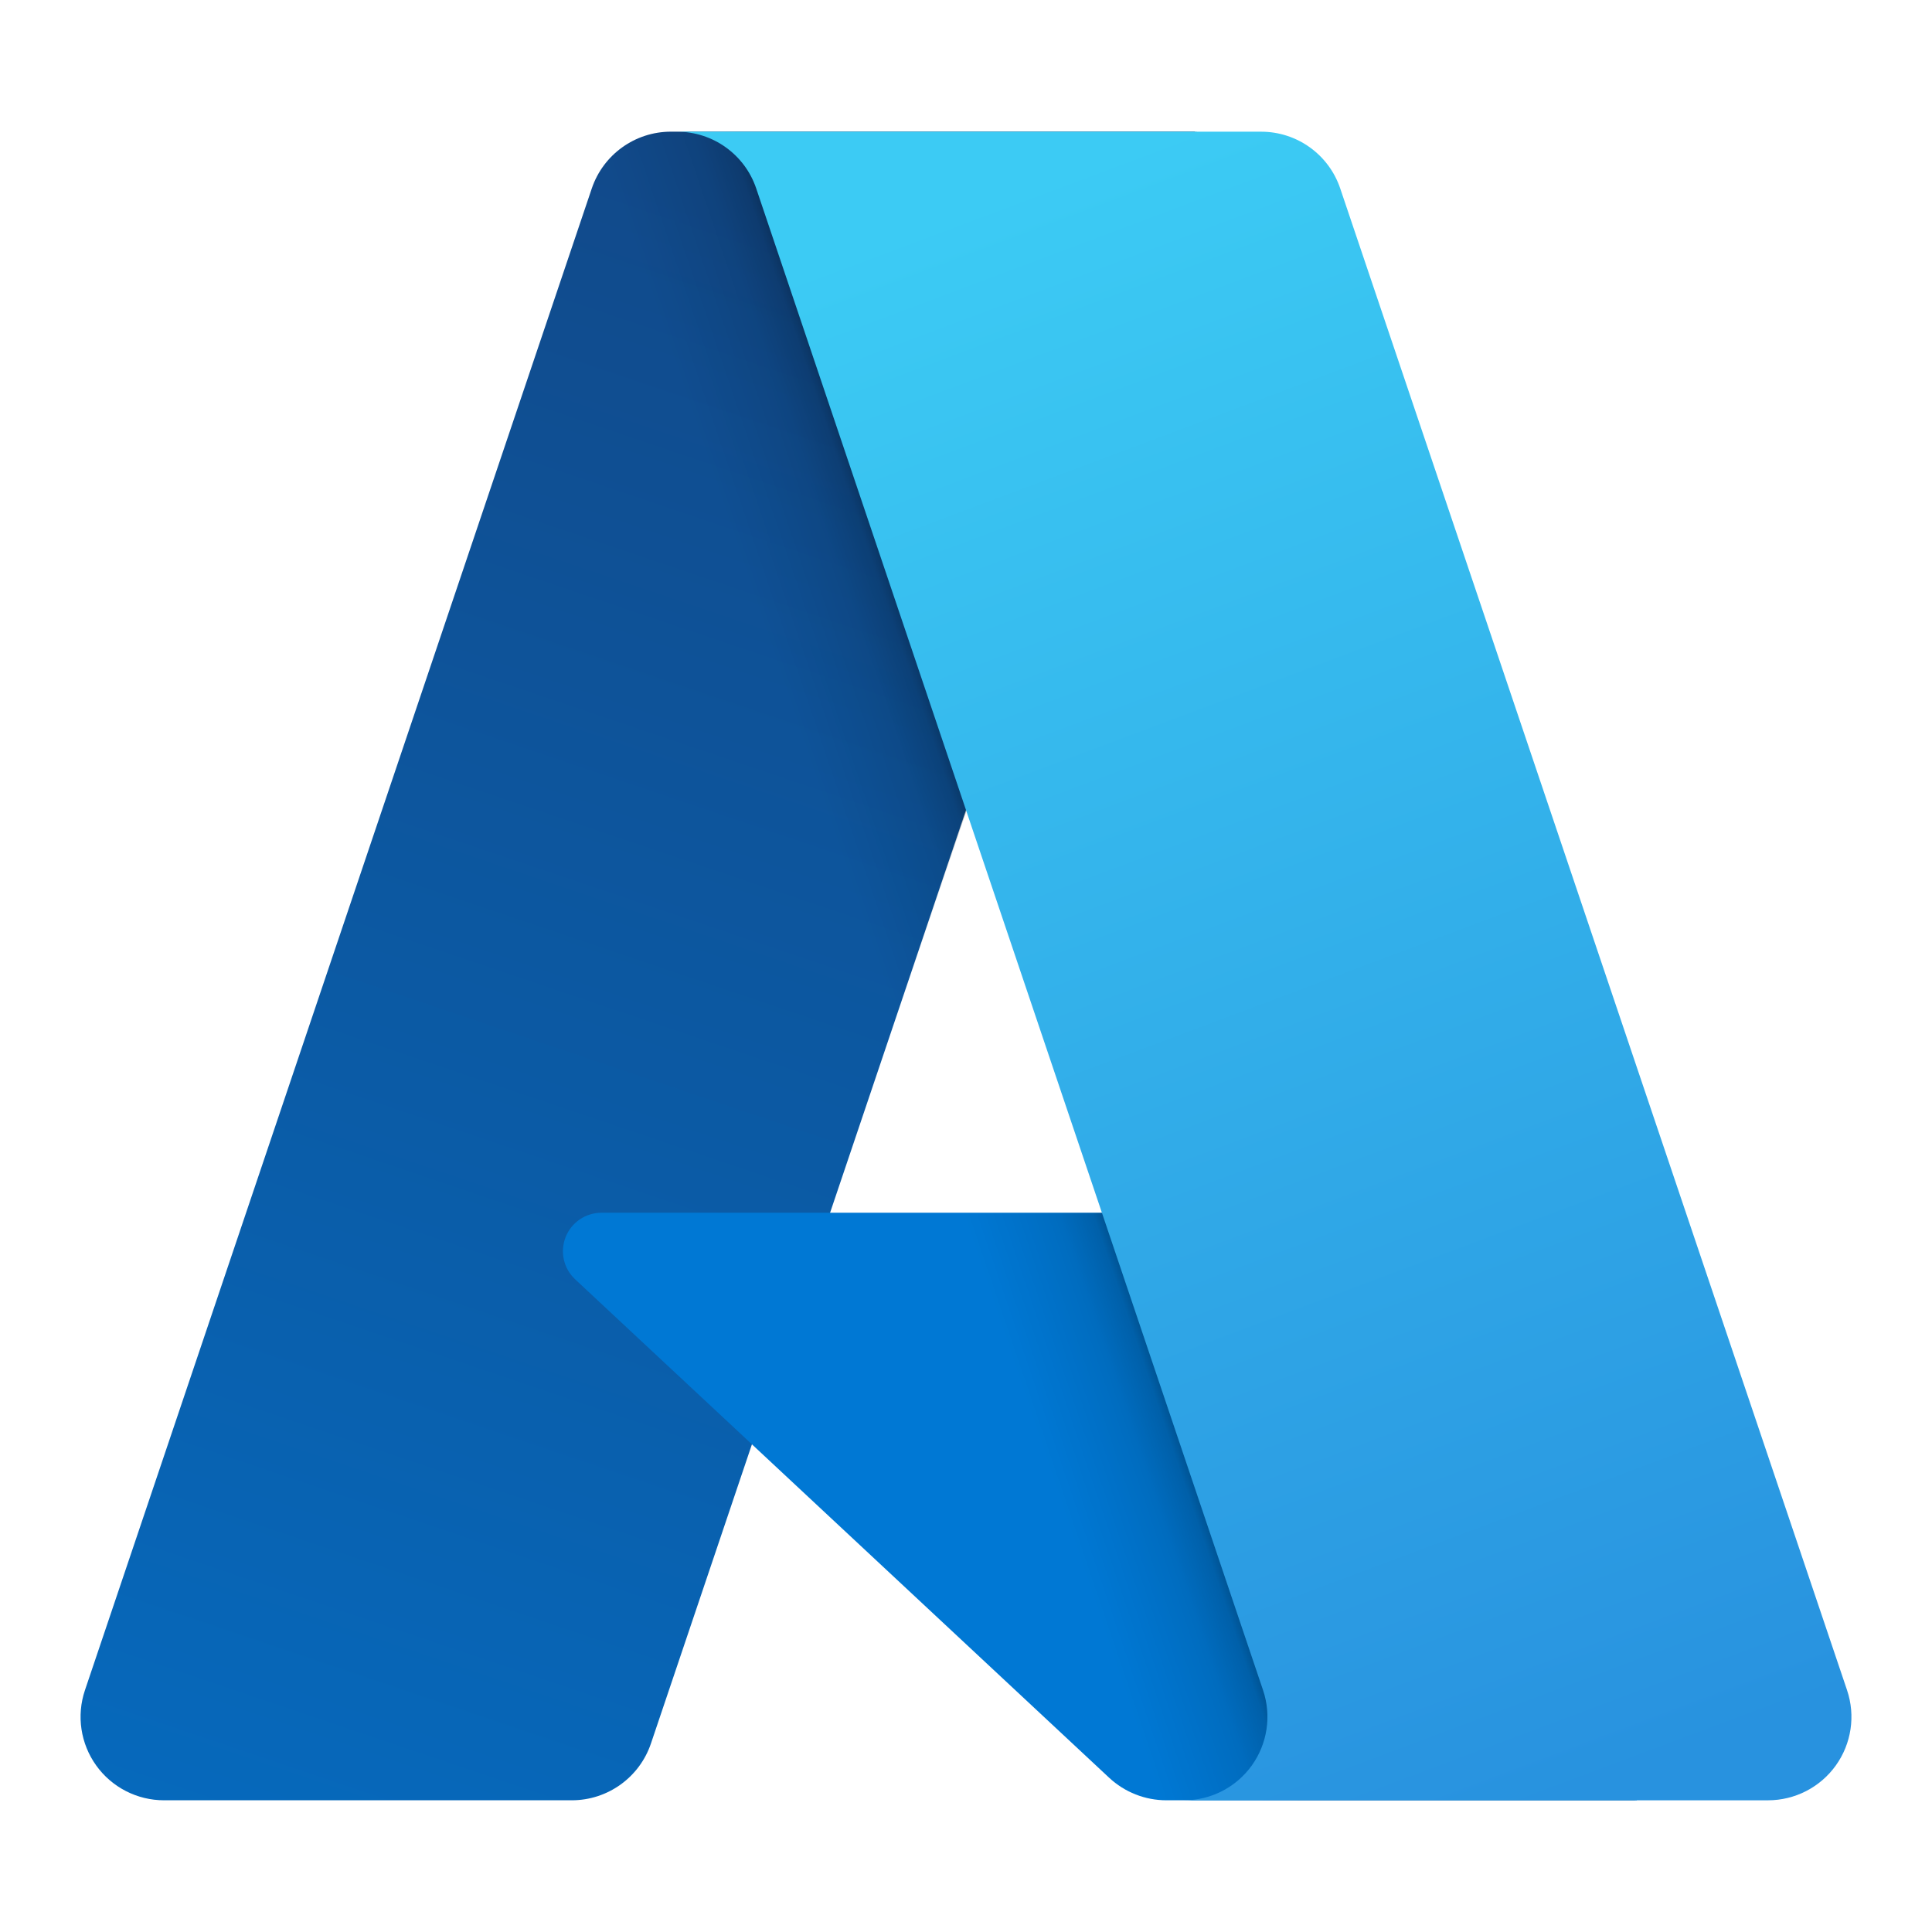
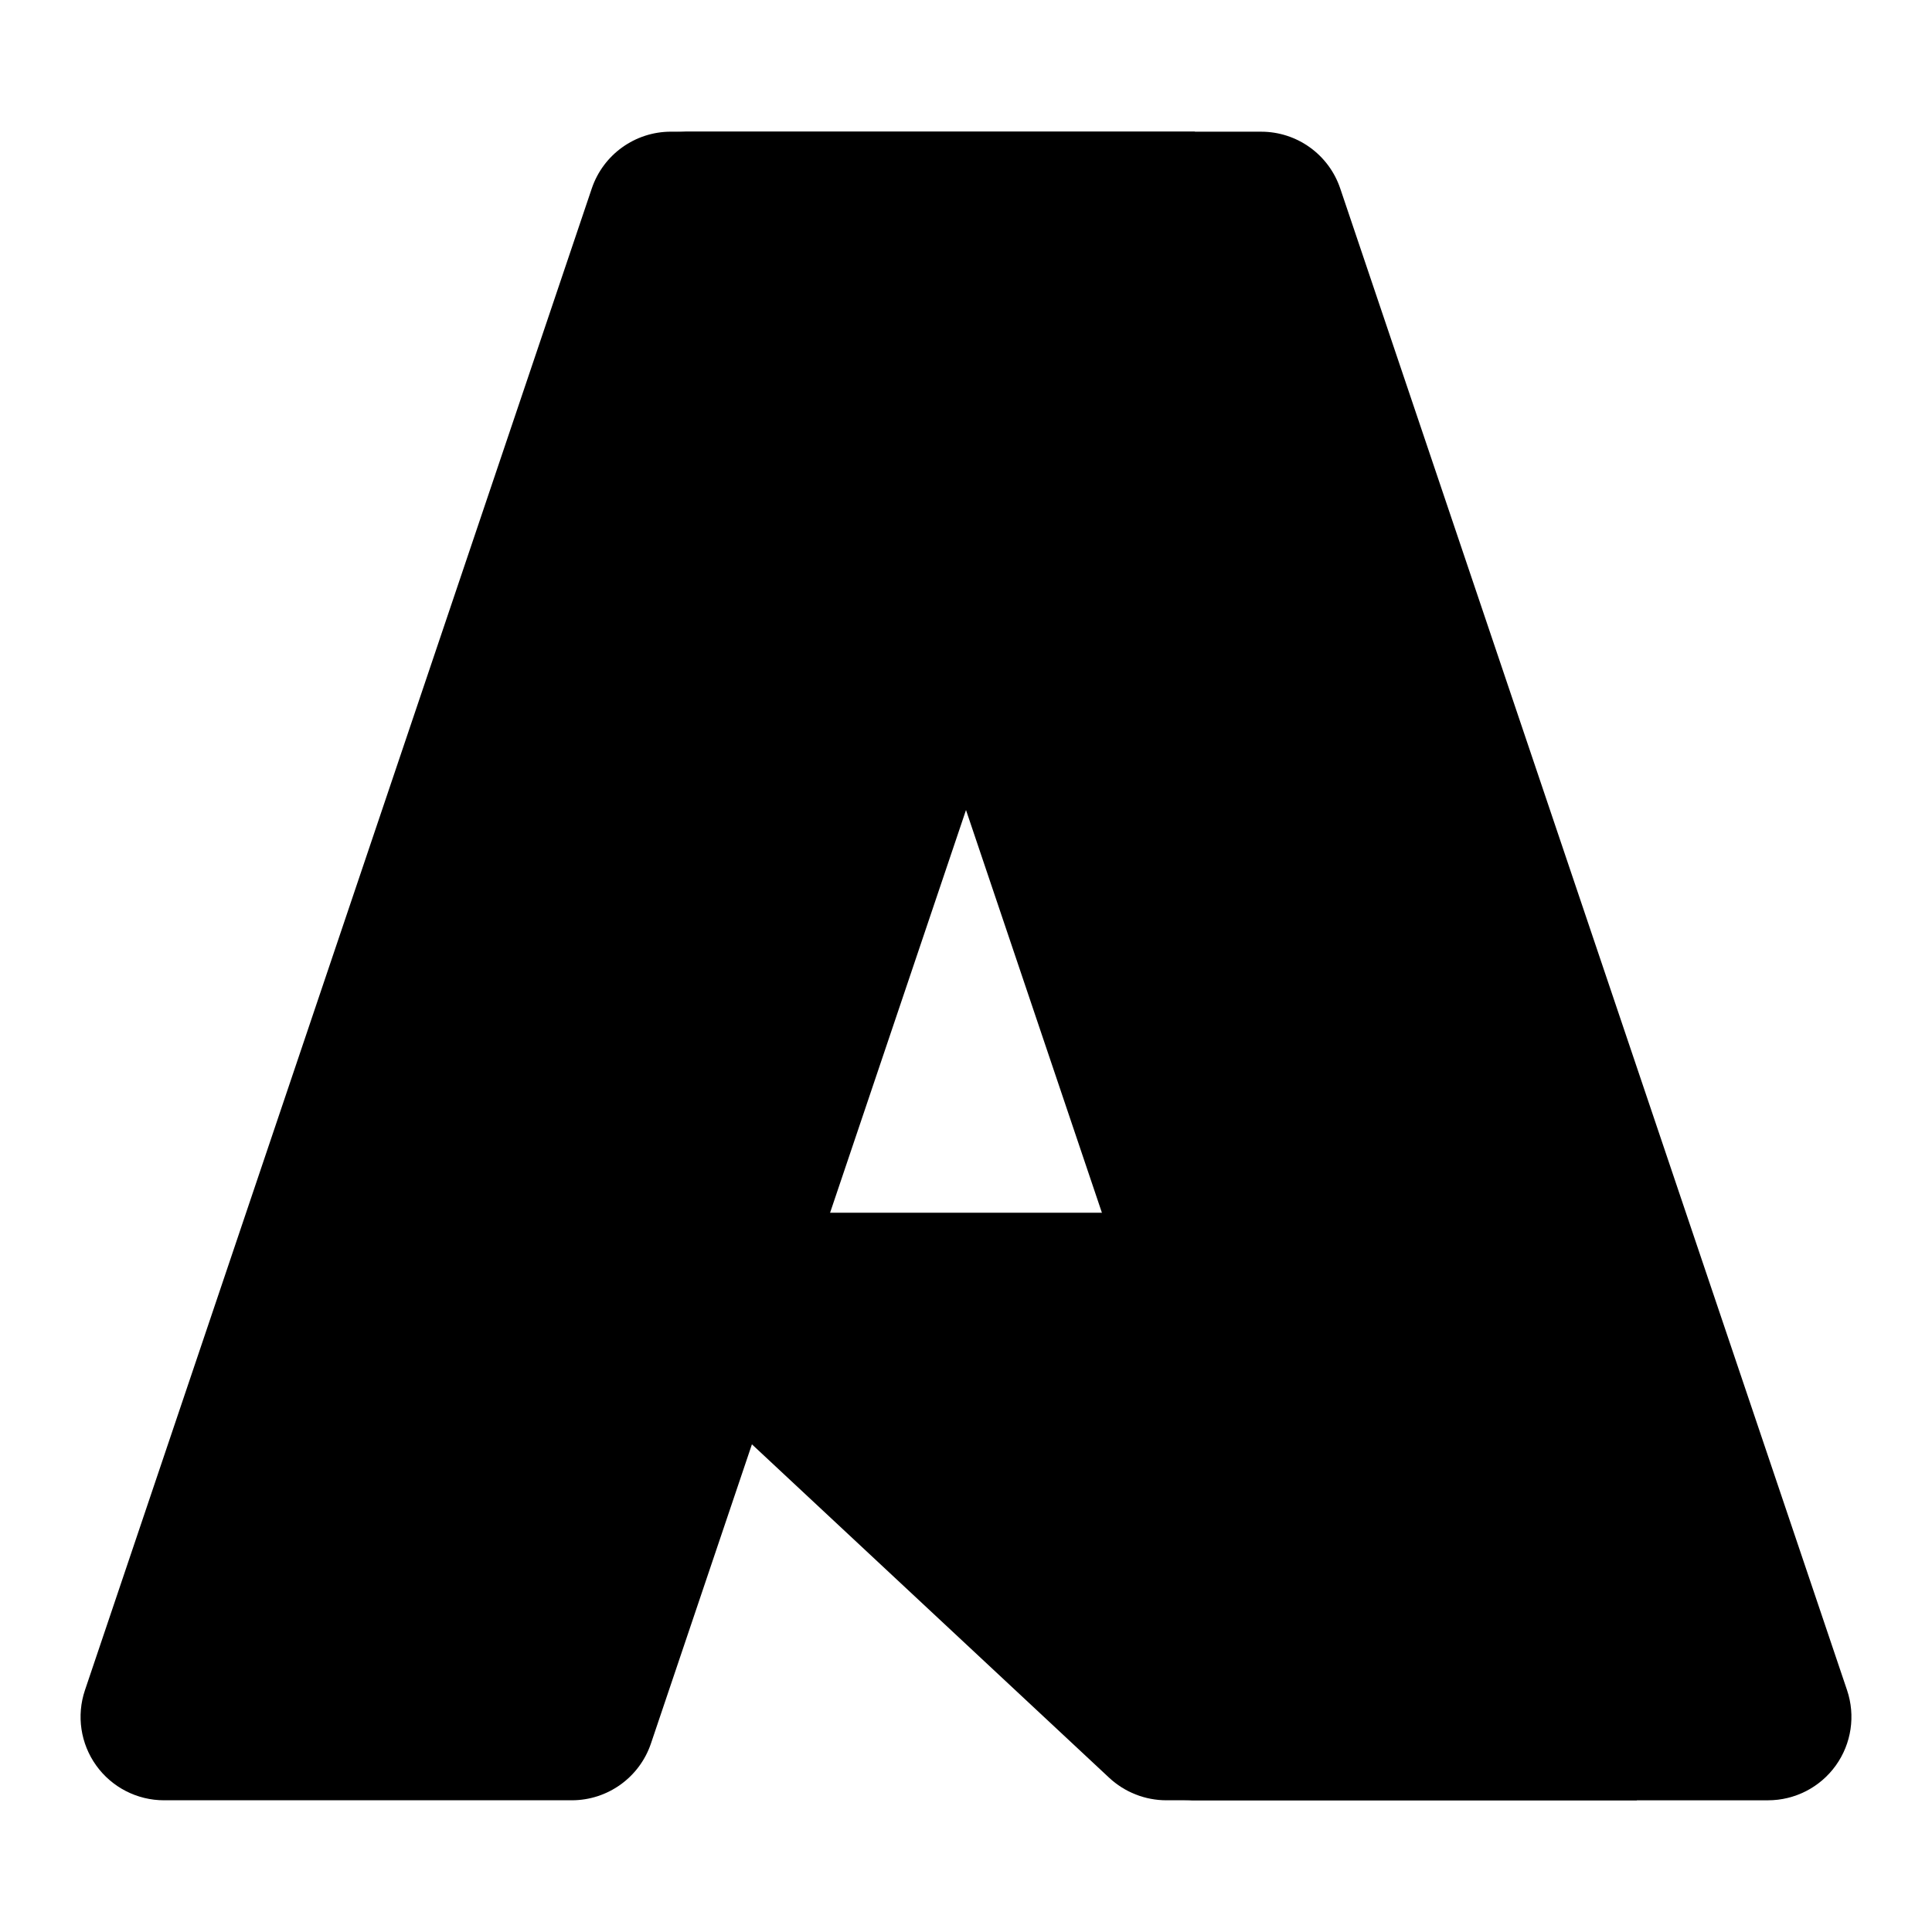
- <svg xmlns="http://www.w3.org/2000/svg" width="150" height="150" viewBox="0 0 96 96">
-   <defs>
-     <linearGradient id="e399c19f-b68f-429d-b176-18c2117ff73c" x1="-1032.172" x2="-1059.213" y1="145.312" y2="65.426" gradientTransform="matrix(1 0 0 -1 1075 158)" gradientUnits="userSpaceOnUse">
-       <stop offset="0" stop-color="#114a8b" />
-       <stop offset="1" stop-color="#0669bc" />
-     </linearGradient>
-     <linearGradient id="ac2a6fc2-ca48-4327-9a3c-d4dcc3256e15" x1="-1023.725" x2="-1029.98" y1="108.083" y2="105.968" gradientTransform="matrix(1 0 0 -1 1075 158)" gradientUnits="userSpaceOnUse">
-       <stop offset="0" stop-opacity=".3" />
-       <stop offset=".071" stop-opacity=".2" />
-       <stop offset=".321" stop-opacity=".1" />
-       <stop offset=".623" stop-opacity=".05" />
-       <stop offset="1" stop-opacity="0" />
-     </linearGradient>
-     <linearGradient id="a7fee970-a784-4bb1-af8d-63d18e5f7db9" x1="-1027.165" x2="-997.482" y1="147.642" y2="68.561" gradientTransform="matrix(1 0 0 -1 1075 158)" gradientUnits="userSpaceOnUse">
-       <stop offset="0" stop-color="#3ccbf4" />
-       <stop offset="1" stop-color="#2892df" />
-     </linearGradient>
-   </defs>
-   <path fill="url(#e399c19f-b68f-429d-b176-18c2117ff73c)" d="M33.338 6.544h26.038l-27.03 80.087a4.152 4.152 0 0 1-3.933 2.824H8.149a4.145 4.145 0 0 1-3.928-5.47L29.404 9.368a4.152 4.152 0 0 1 3.934-2.825z" />
-   <path fill="#0078d4" d="M71.175 60.261h-41.29a1.911 1.911 0 0 0-1.305 3.309l26.532 24.764a4.171 4.171 0 0 0 2.846 1.121h23.38z" />
-   <path fill="url(#ac2a6fc2-ca48-4327-9a3c-d4dcc3256e15)" d="M33.338 6.544a4.118 4.118 0 0 0-3.943 2.879L4.252 83.917a4.14 4.14 0 0 0 3.908 5.538h20.787a4.443 4.443 0 0 0 3.41-2.9l5.014-14.777 17.91 16.705a4.237 4.237 0 0 0 2.666.972H81.24L71.024 60.261l-29.781.007L59.47 6.544z" />
-   <path fill="url(#a7fee970-a784-4bb1-af8d-63d18e5f7db9)" d="M66.595 9.364a4.145 4.145 0 0 0-3.928-2.82H33.648a4.146 4.146 0 0 1 3.928 2.82l25.184 74.62a4.146 4.146 0 0 1-3.928 5.472h29.02a4.146 4.146 0 0 0 3.927-5.472z" />
+ <svg xmlns="http://www.w3.org/2000/svg" width="150" height="150" viewBox="0 0 96 96" fill="currentColor">
+   <path d="M33.338 6.544h26.038l-27.03 80.087a4.152 4.152 0 0 1-3.933 2.824H8.149a4.145 4.145 0 0 1-3.928-5.47L29.404 9.368a4.152 4.152 0 0 1 3.934-2.825z" />
+   <path d="M71.175 60.261h-41.29a1.911 1.911 0 0 0-1.305 3.309l26.532 24.764a4.171 4.171 0 0 0 2.846 1.121h23.38z" />
+   <path d="M66.595 9.364a4.145 4.145 0 0 0-3.928-2.82H33.648a4.146 4.146 0 0 1 3.928 2.82l25.184 74.62a4.146 4.146 0 0 1-3.928 5.472h29.02a4.146 4.146 0 0 0 3.927-5.472z" />
</svg>
